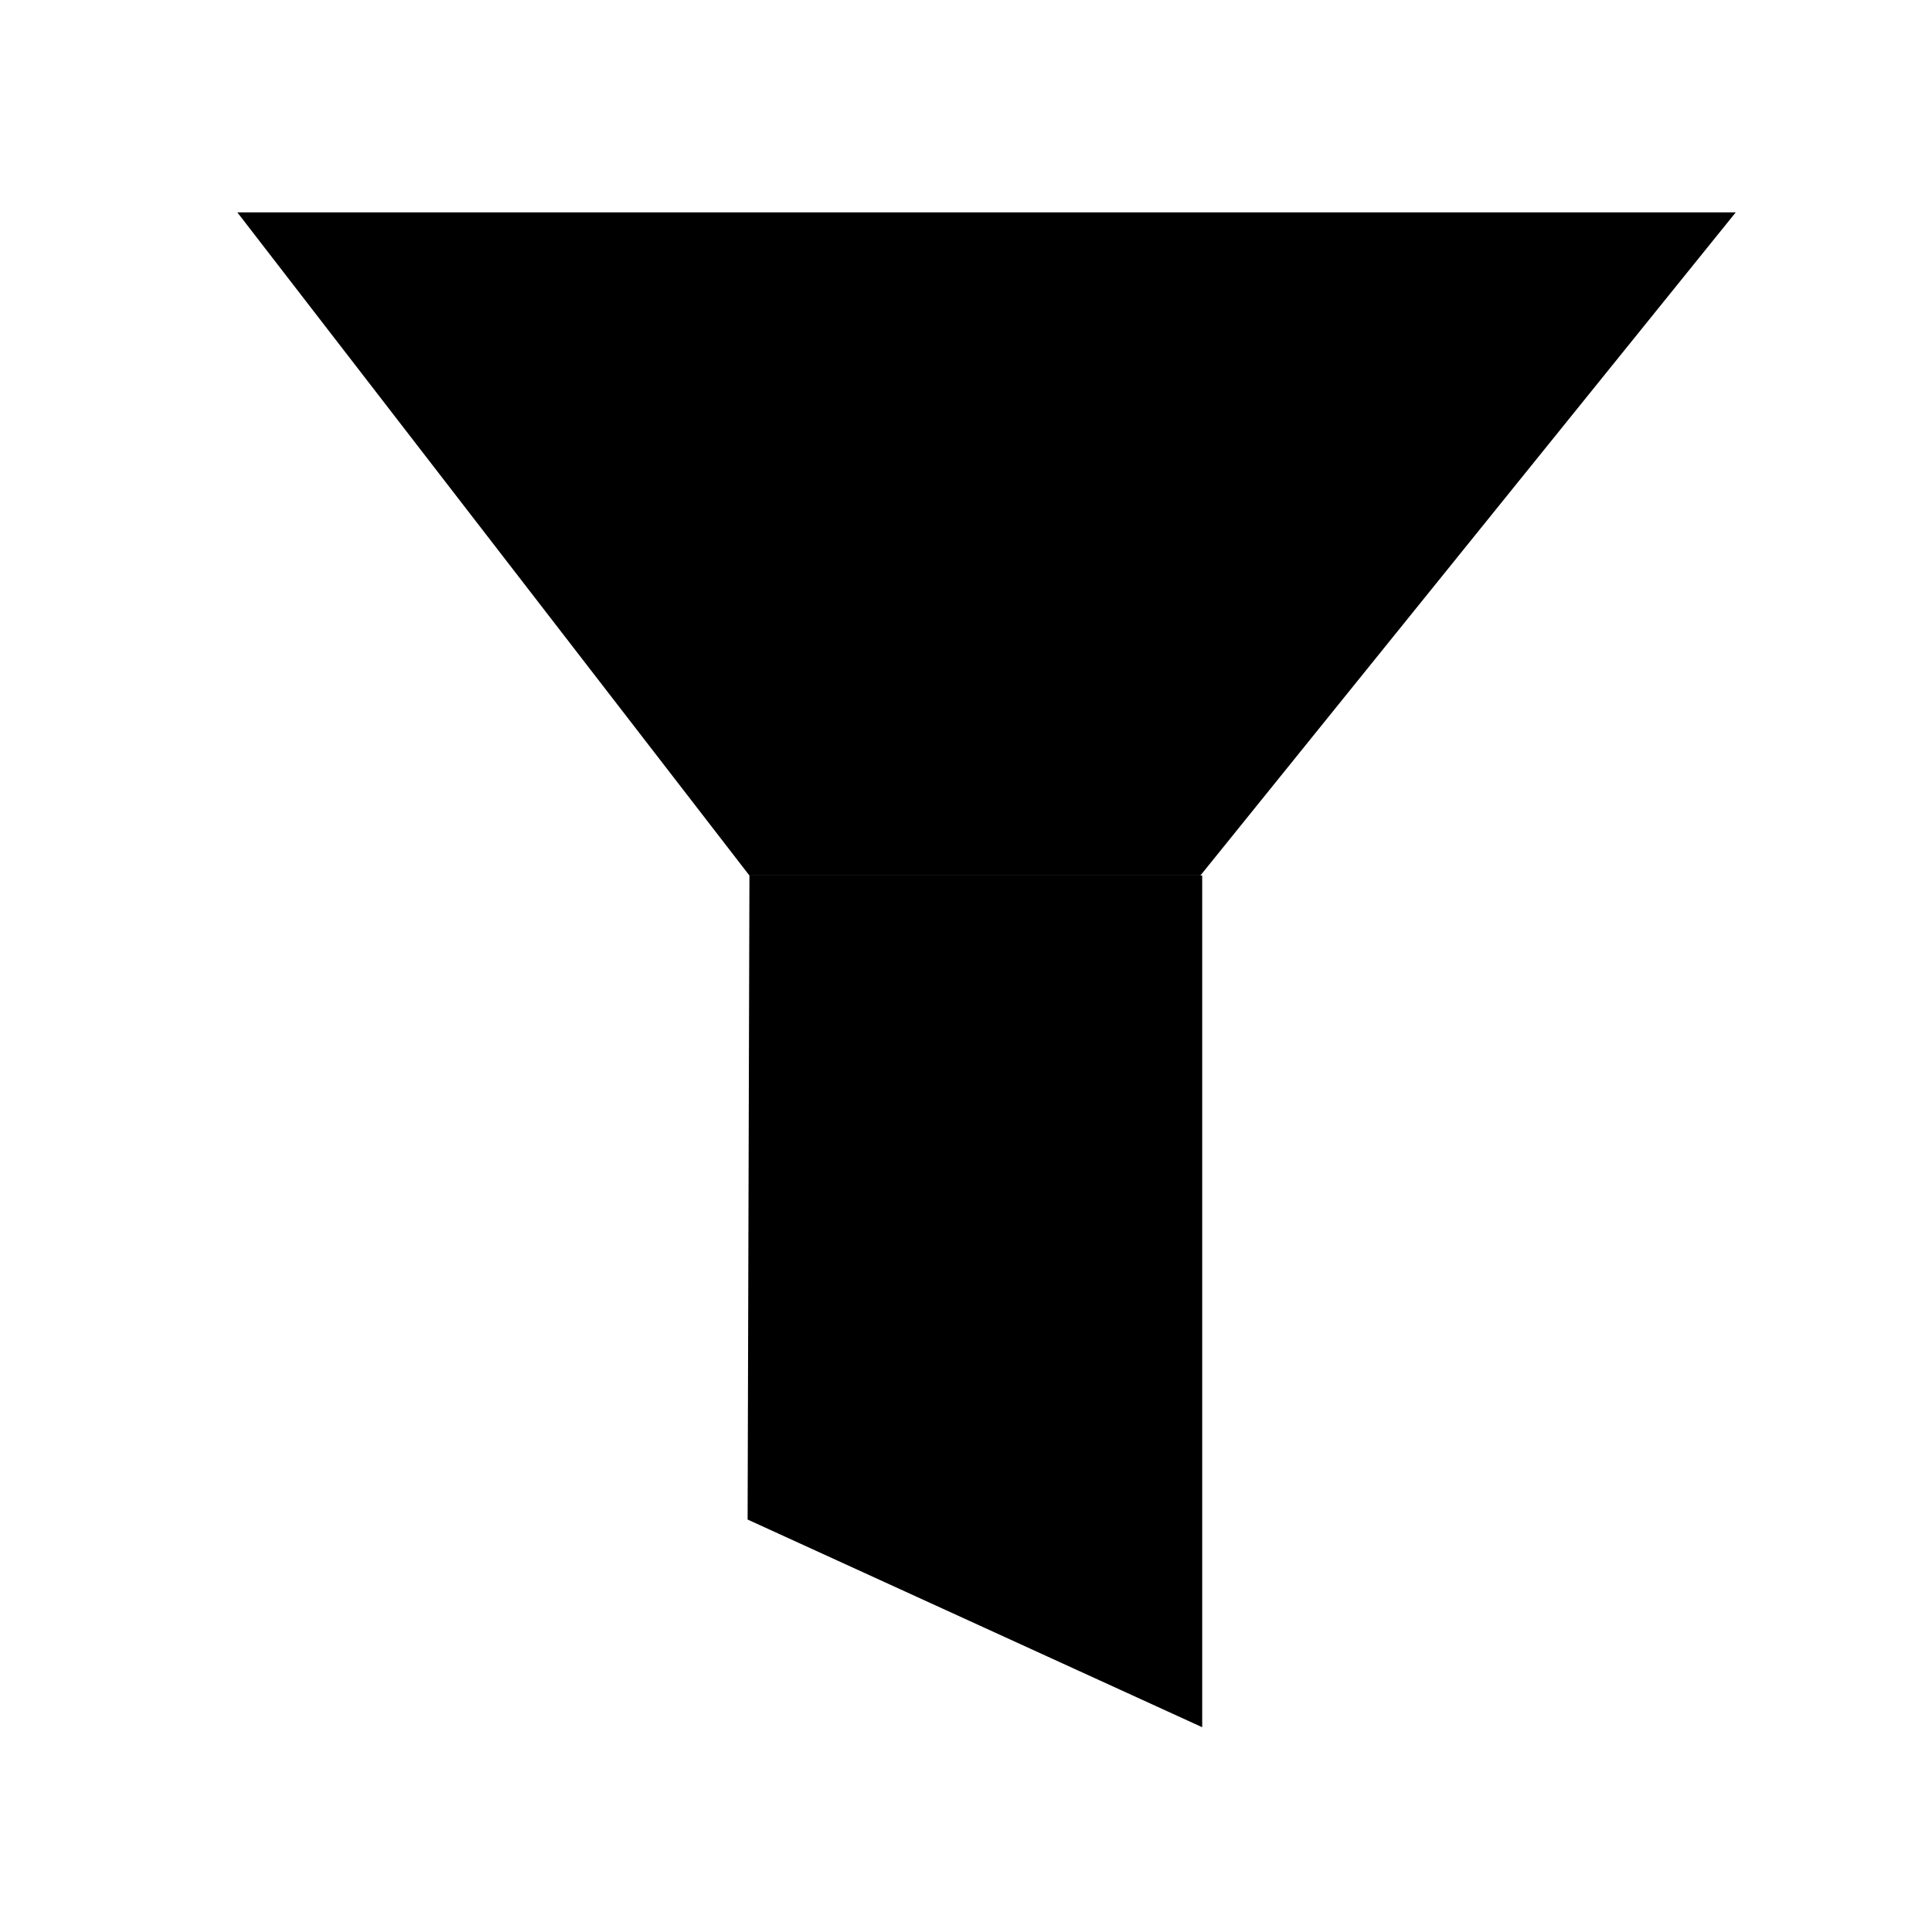
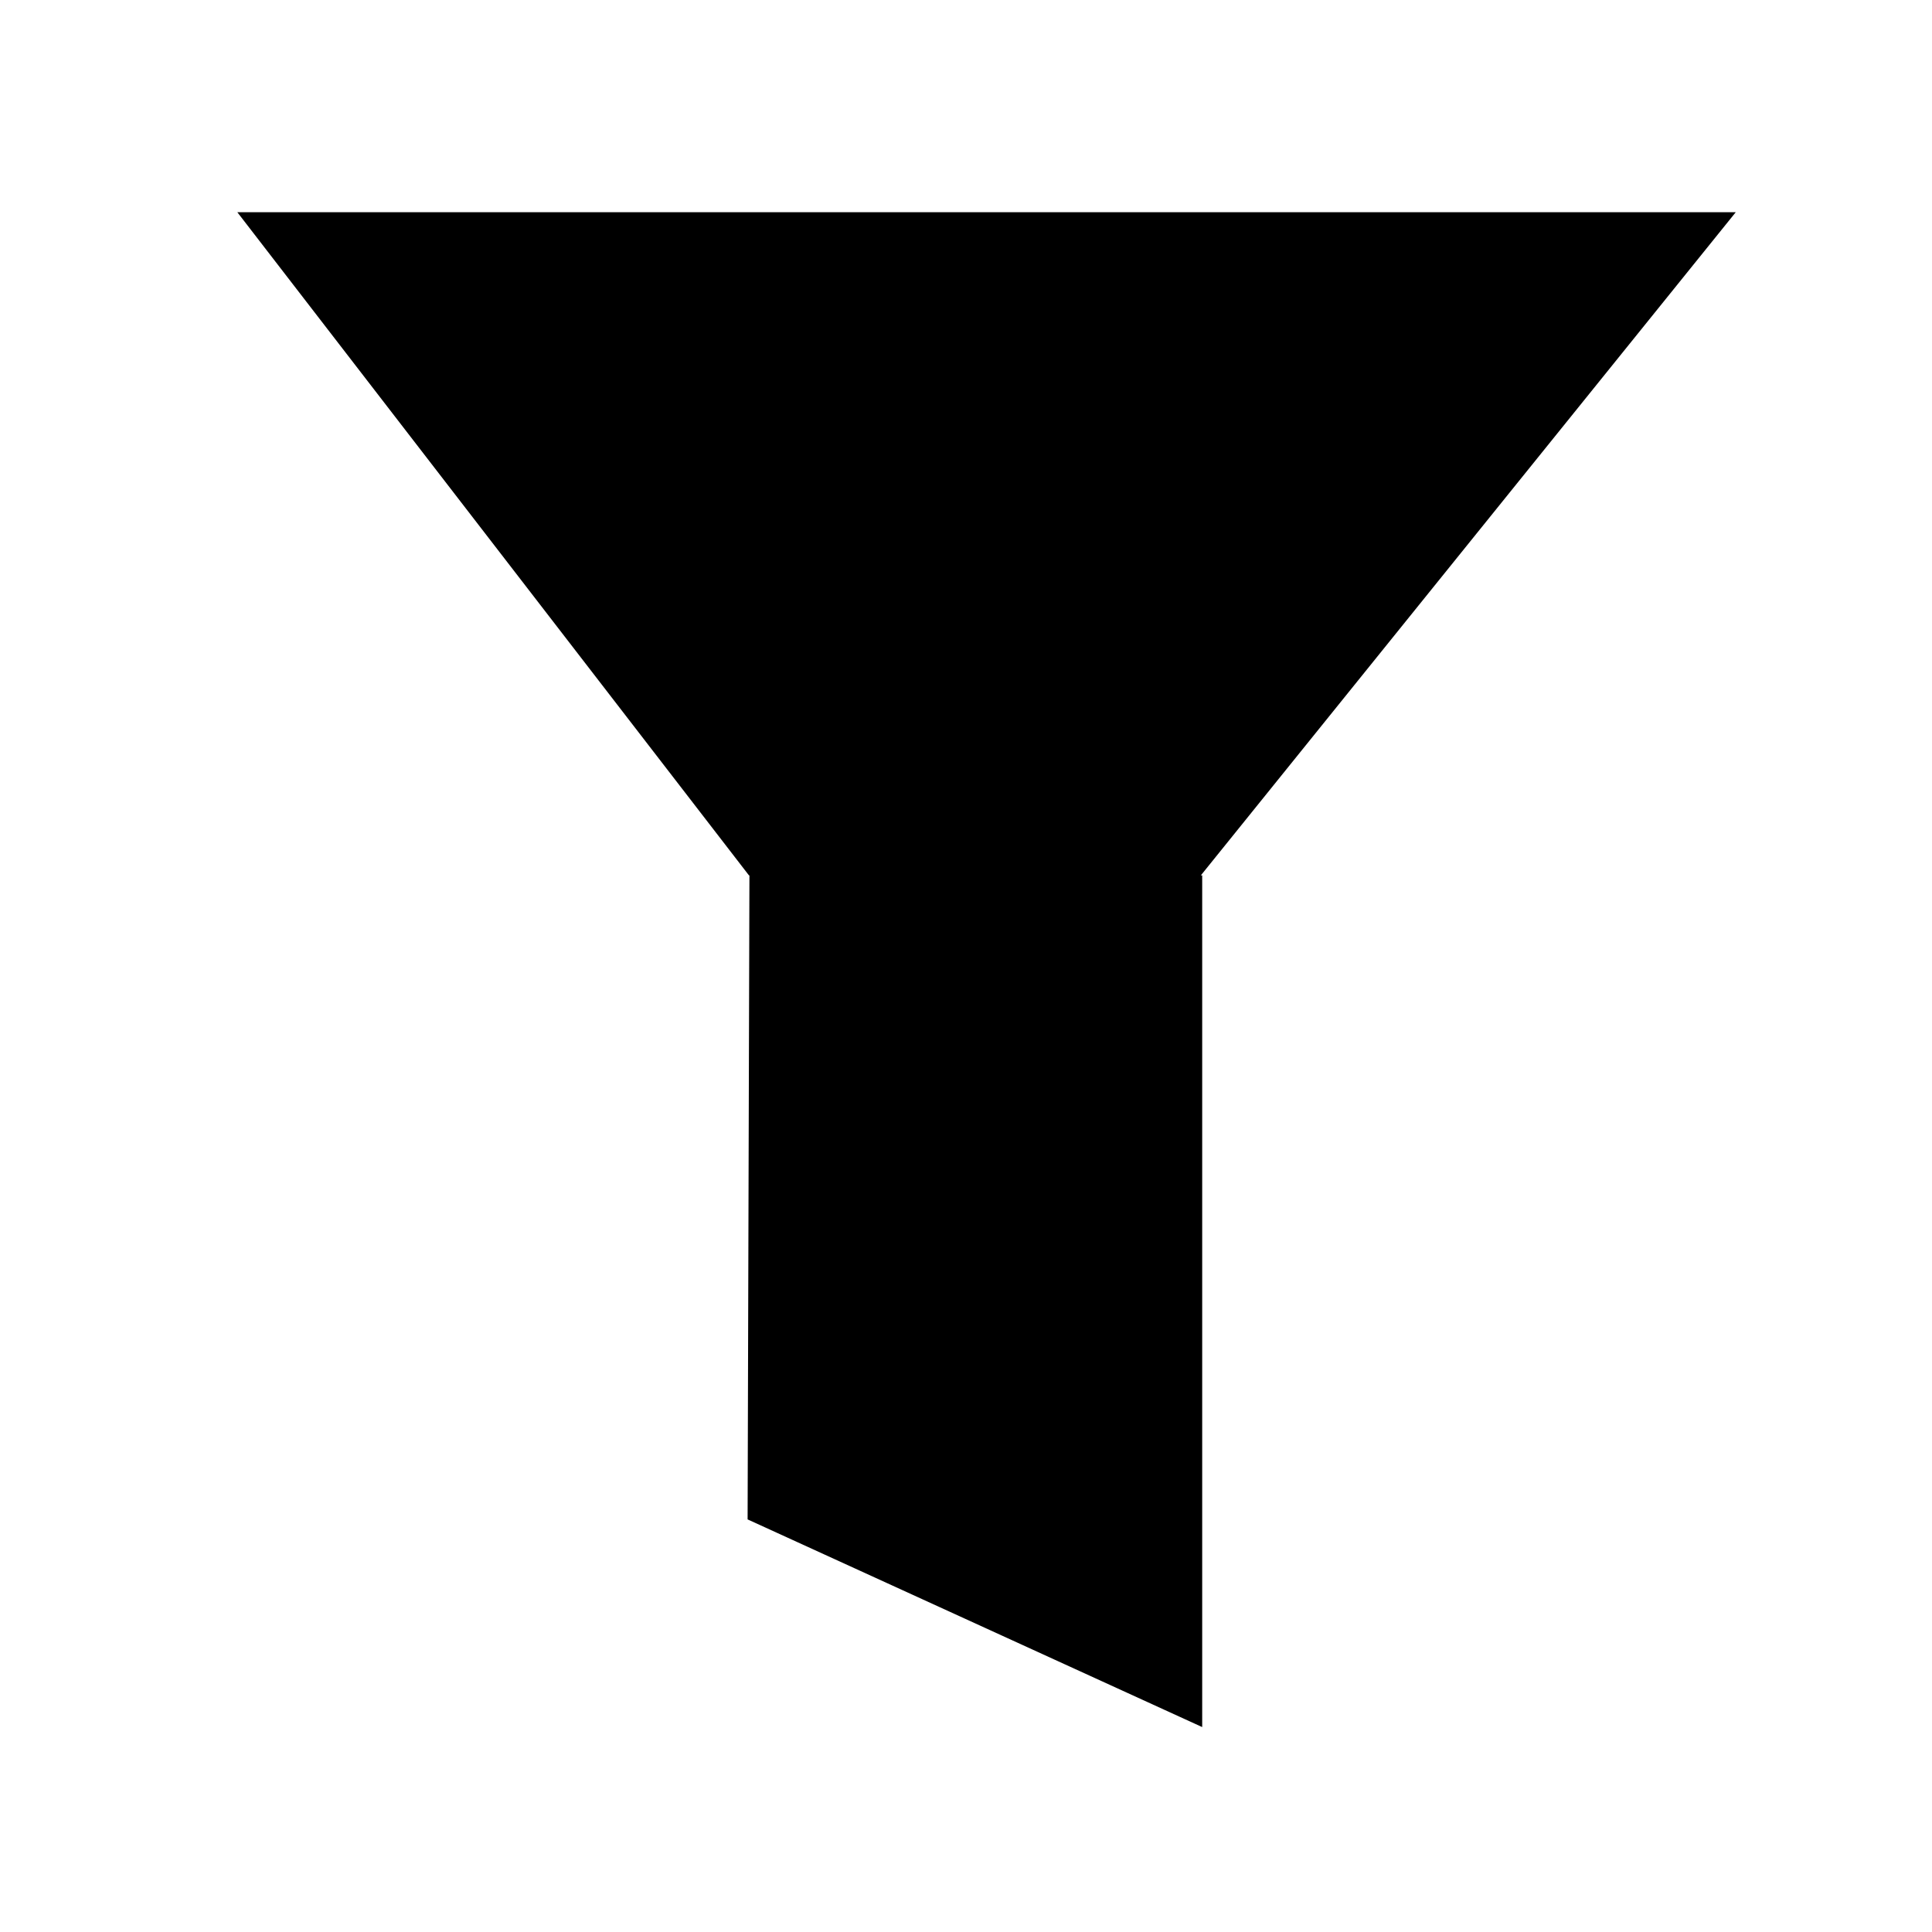
- <svg xmlns="http://www.w3.org/2000/svg" width="16" height="16" viewBox="0 0 4.233 4.233" version="1.1" id="svg4524">
-   <defs id="defs4518" />
-   <g id="layer1" transform="translate(0,-292.7667)">
-     <path style="opacity:1;fill:#000000;fill-opacity:1;stroke:none;stroke-width:0.093;stroke-linecap:round;stroke-linejoin:miter;stroke-miterlimit:4;stroke-dasharray:none;stroke-opacity:1;paint-order:stroke fill markers" d="M 0.52,293.232 H 3.803 l -1.173,1.453 H 1.642 Z" id="rect5069" />
-     <path style="opacity:1;fill:#000000;fill-opacity:1;stroke:none;stroke-width:0.058;stroke-linecap:round;stroke-linejoin:miter;stroke-miterlimit:4;stroke-dasharray:none;stroke-opacity:1;paint-order:stroke fill markers" d="m 1.642,294.685 h 0.992 v 1.866 L 1.638,296.096 Z" id="rect5069-7" />
+ <svg xmlns="http://www.w3.org/2000/svg" width="16" height="16" viewBox="0 0 4.233 4.233">
+   <g paint-order="stroke fill markers">
+     <path d="M.52.465h3.283L2.631 1.918h-.99zM1.642 1.918h.992v1.866l-.996-.455z" />
  </g>
</svg>
